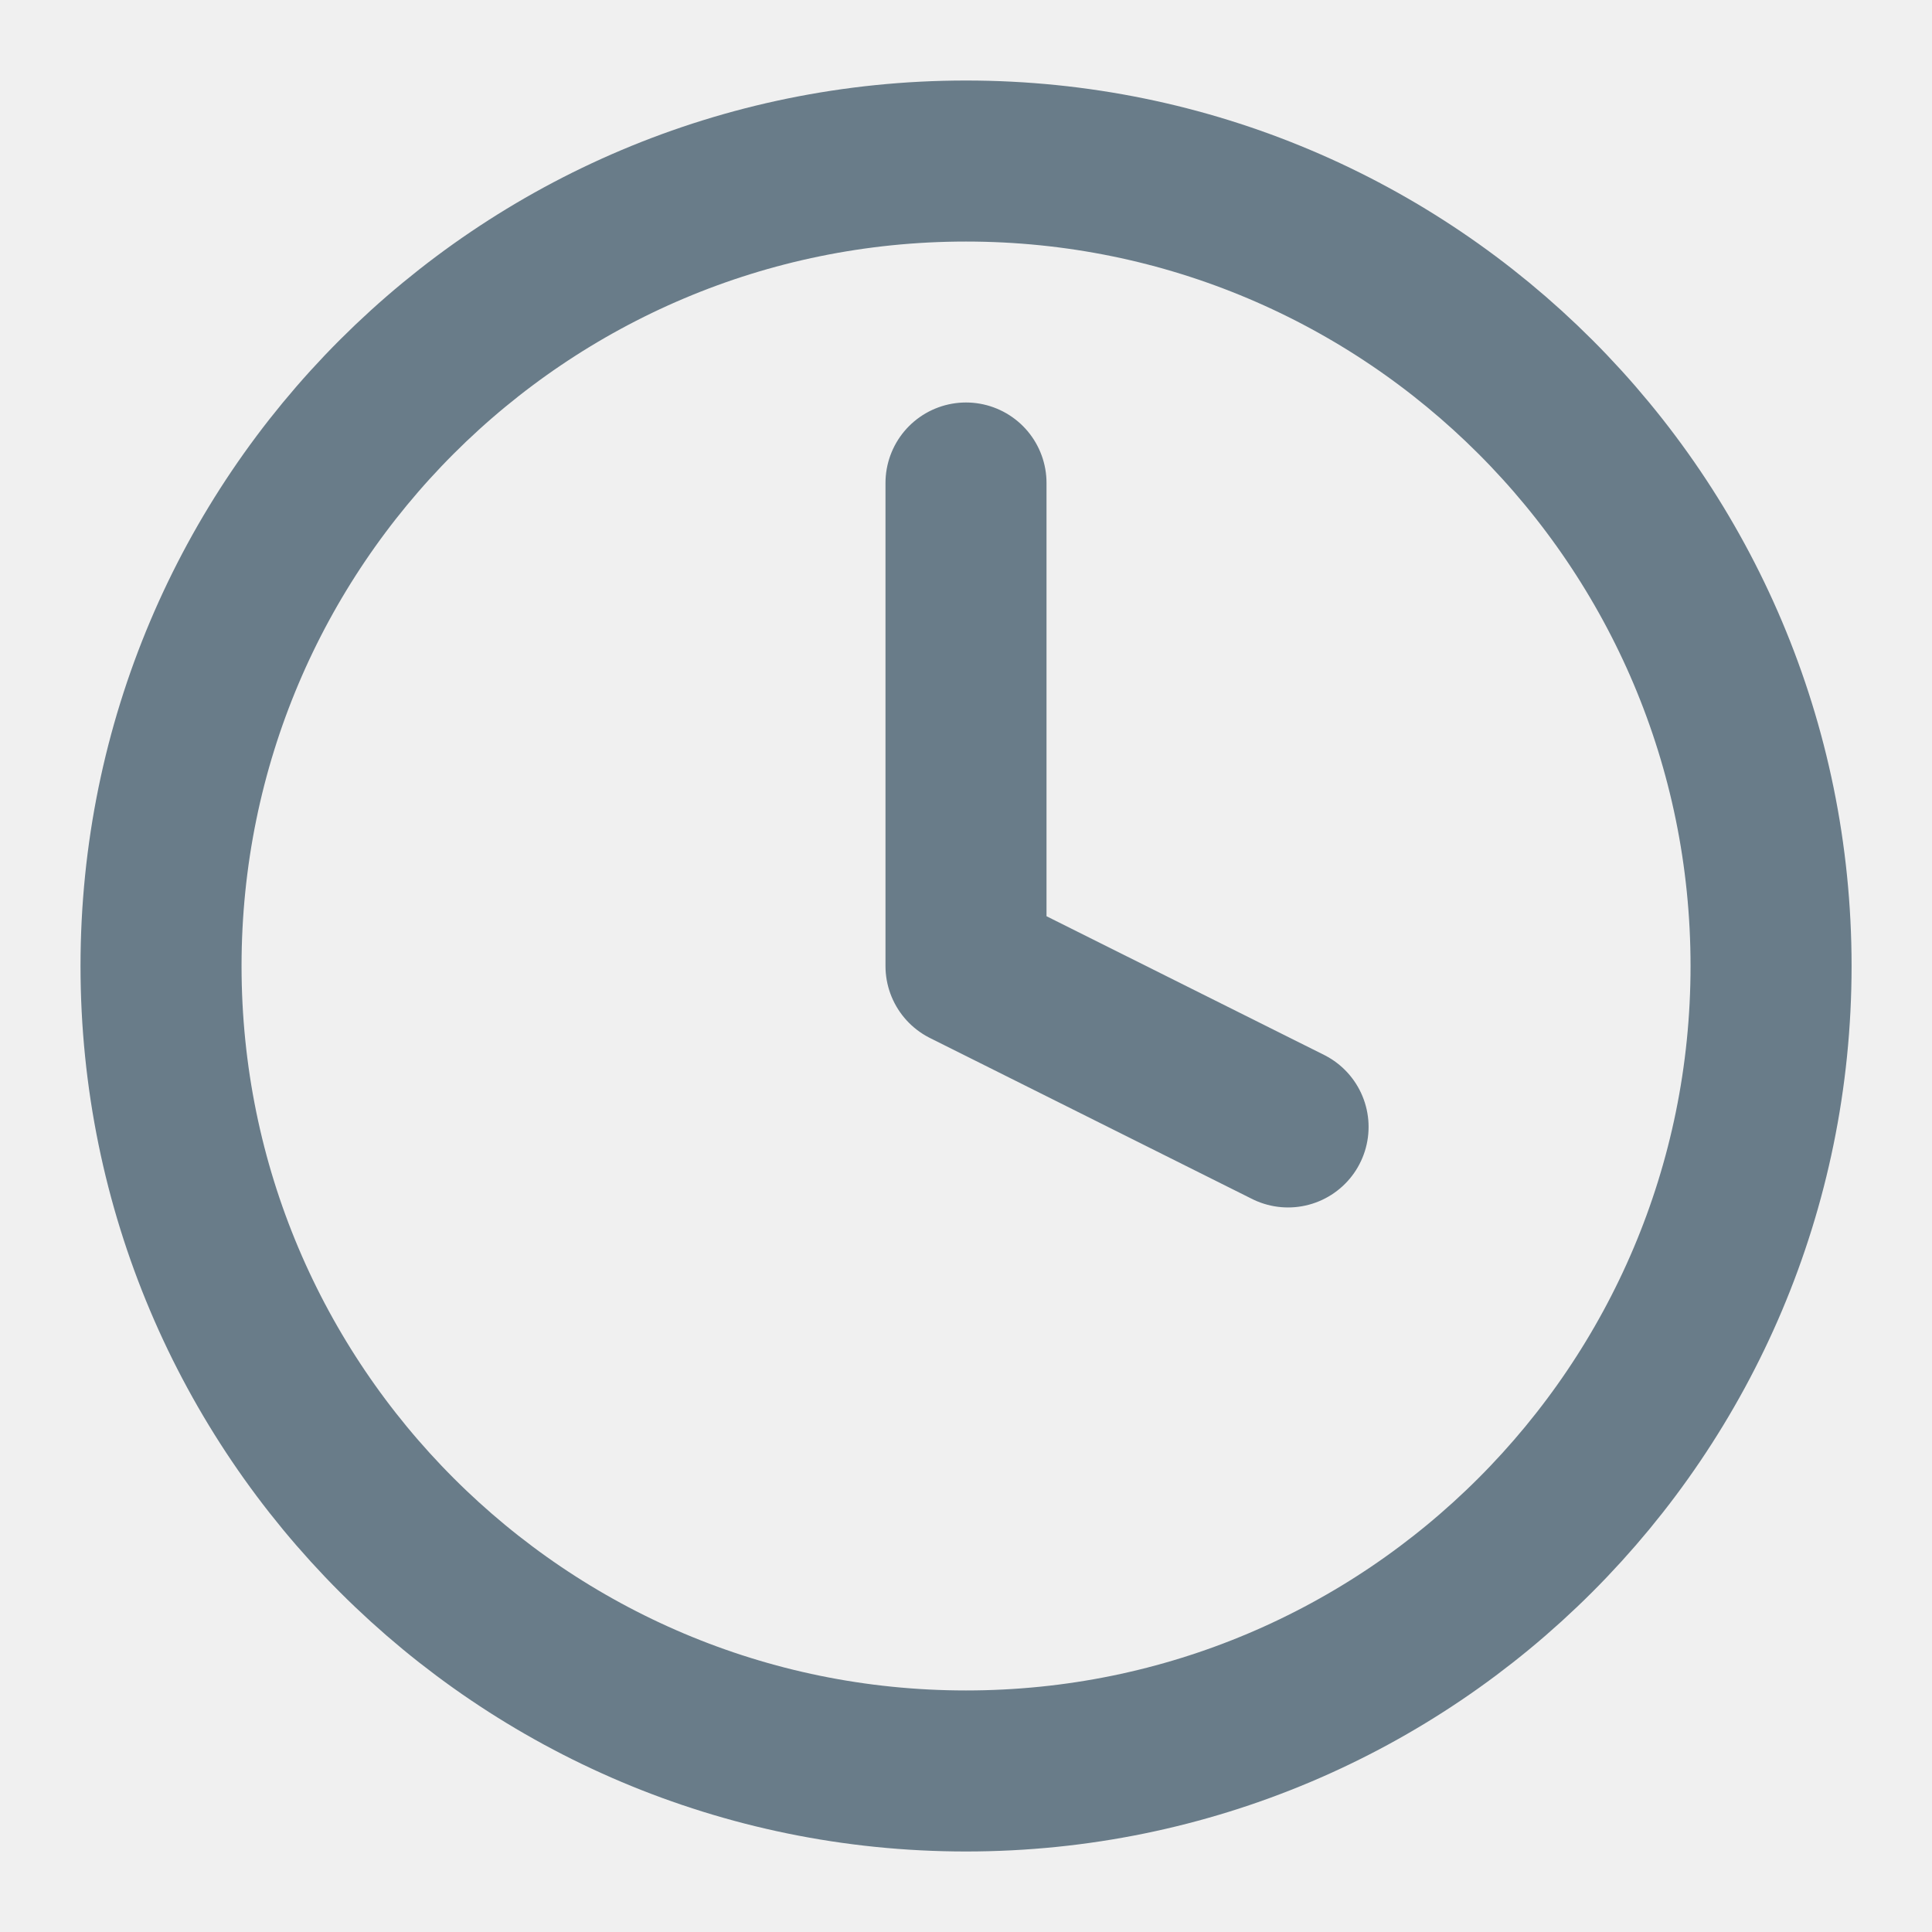
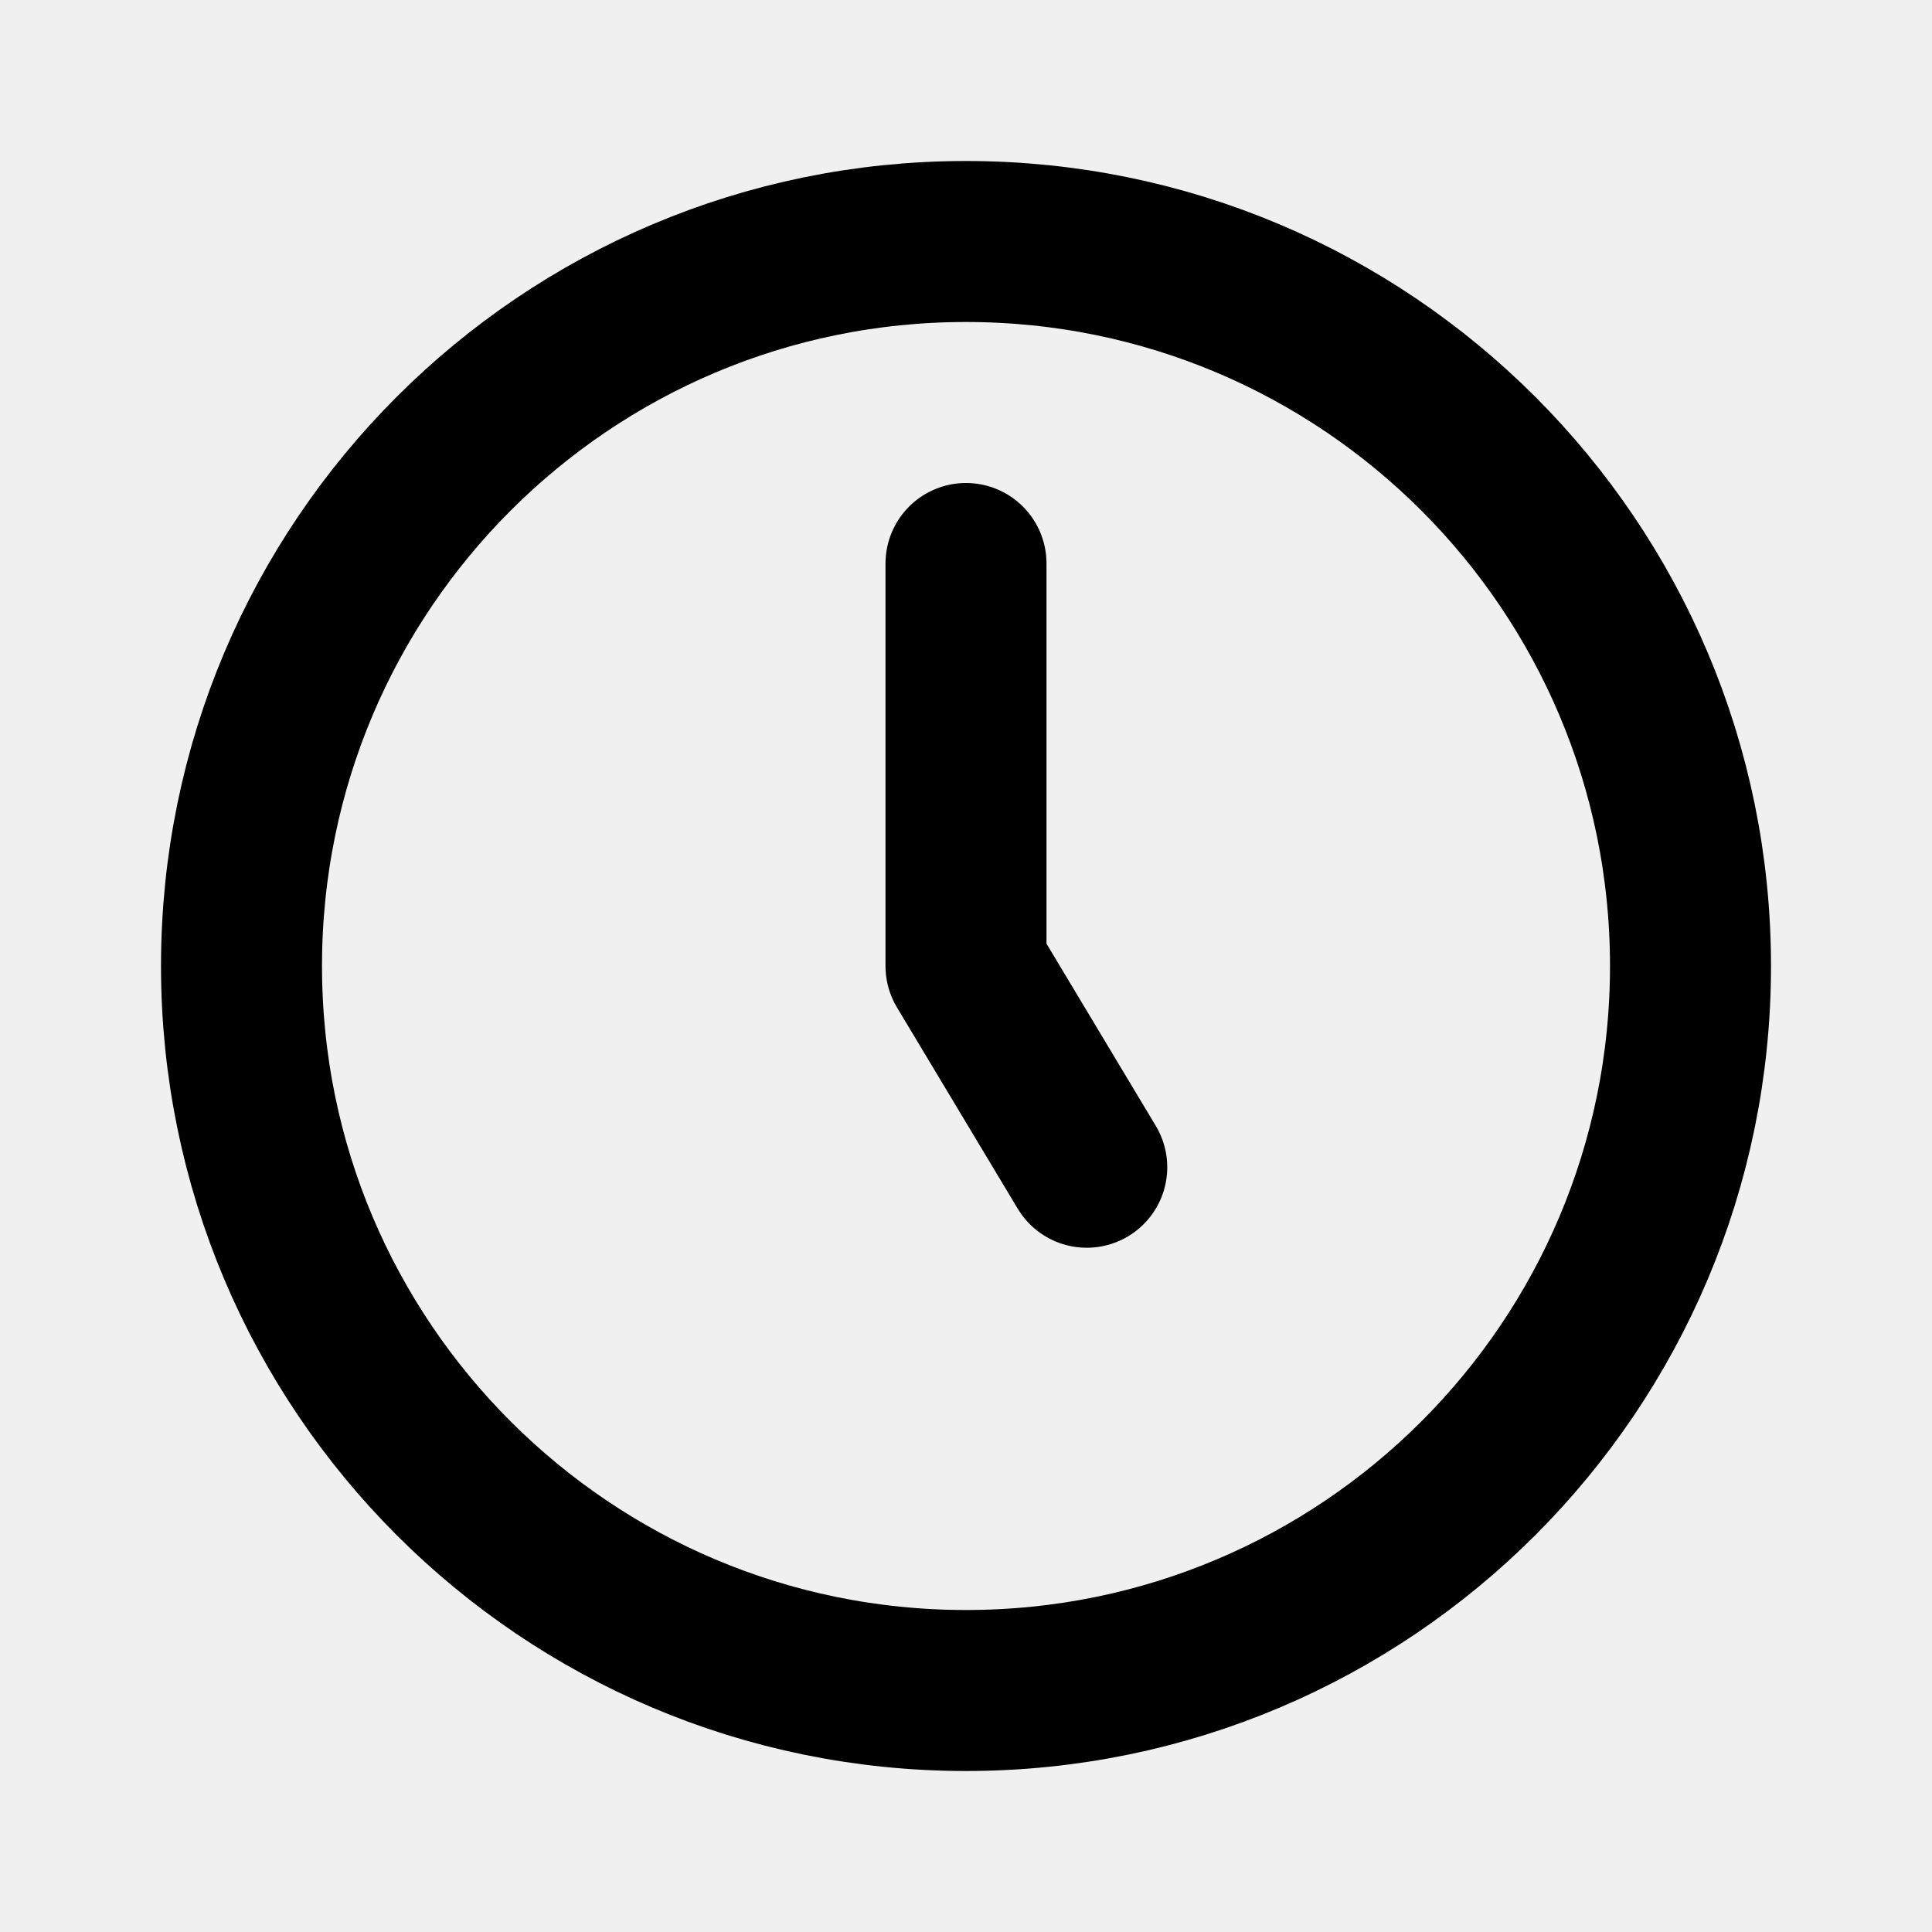
- <svg xmlns="http://www.w3.org/2000/svg" width="20" height="20" viewBox="0 0 20 20" fill="none">
-   <g clip-path="url(#clip0_122_22533)">
-     <path d="M10 5V10L13.334 11.666M18.334 10C18.334 14.602 14.603 18.333 10 18.333C5.398 18.333 1.667 14.602 1.667 10C1.667 5.397 5.398 1.667 10 1.667C14.603 1.667 18.334 5.397 18.334 10Z" stroke="#697C89" stroke-width="1.667" stroke-linecap="round" stroke-linejoin="round" />
-   </g>
-   <defs>
-     <clipPath id="clip0_122_22533">
-       <rect width="20" height="20" fill="white" />
-     </clipPath>
-   </defs>
+ <svg xmlns="http://www.w3.org/2000/svg" width="800px" height="800px" viewBox="0 0 24 24" fill="none">
+   <path d="M12 7V12L13.5 14.5M21 12C21 16.971 16.971 21 12 21C7.029 21 3 16.971 3 12C3 7.029 7.029 3 12 3C16.971 3 21 7.029 21 12Z" stroke="#000000" stroke-width="2" stroke-linecap="round" stroke-linejoin="round" />
</svg>
